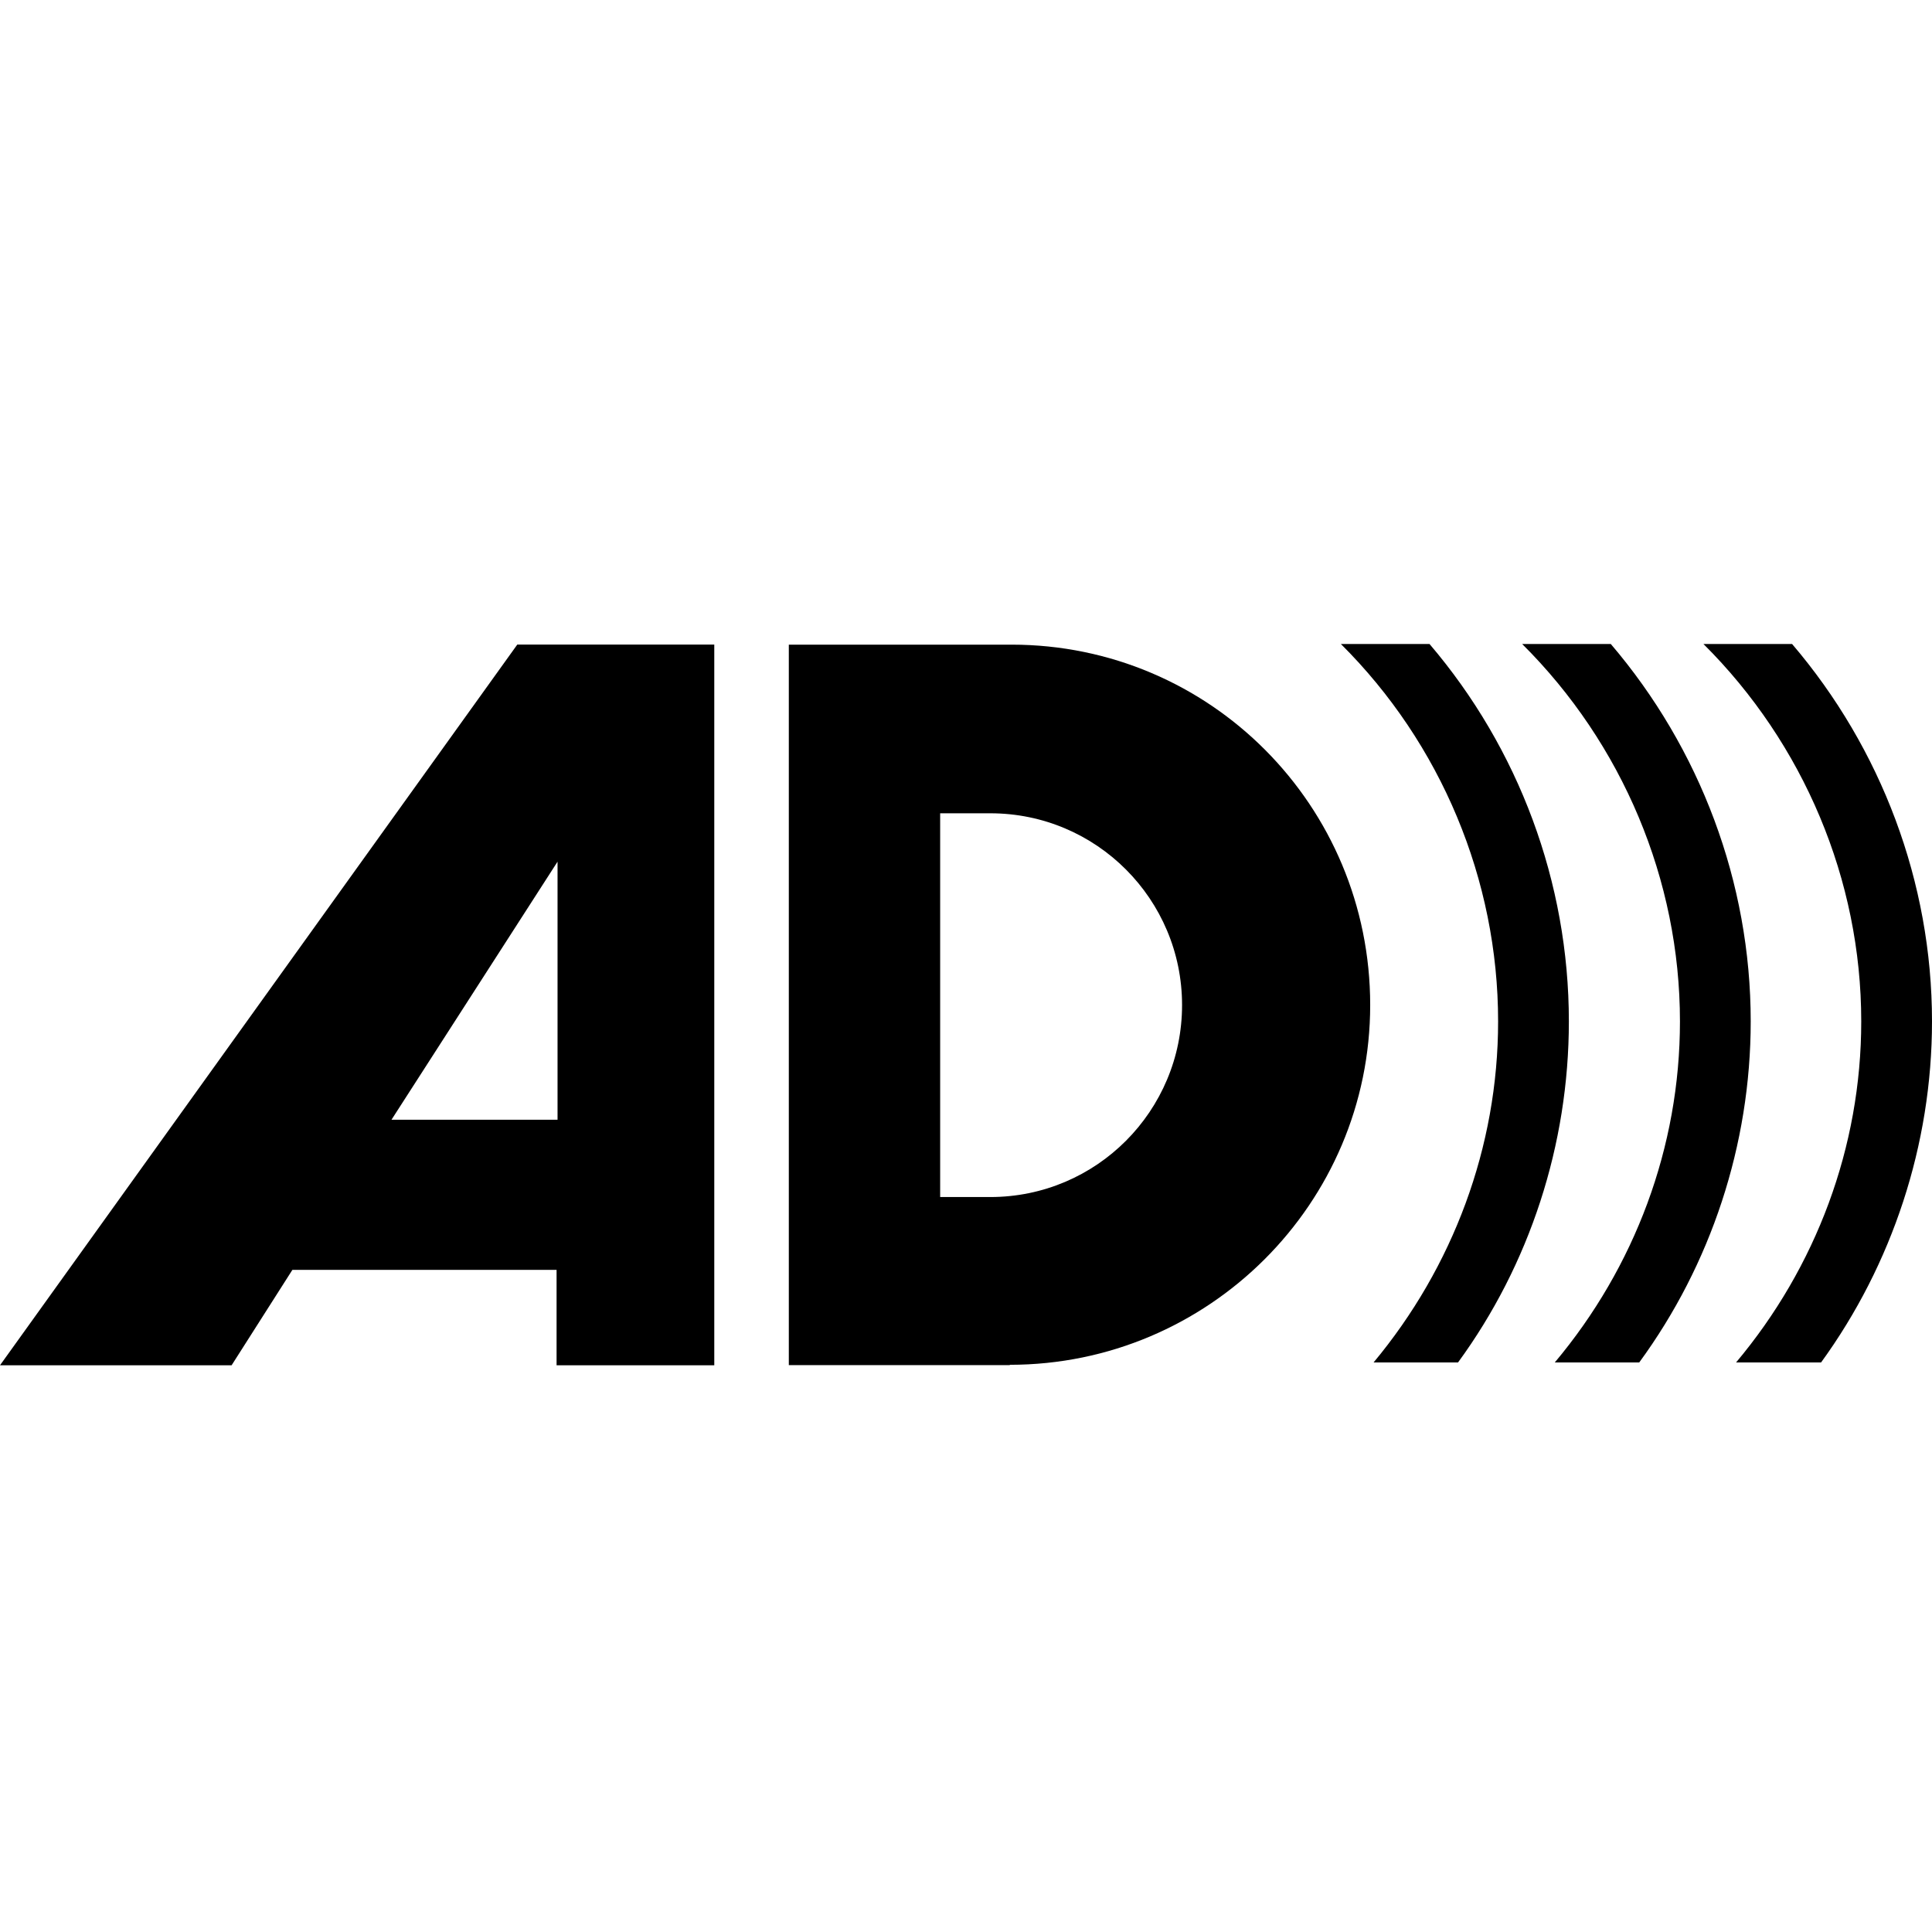
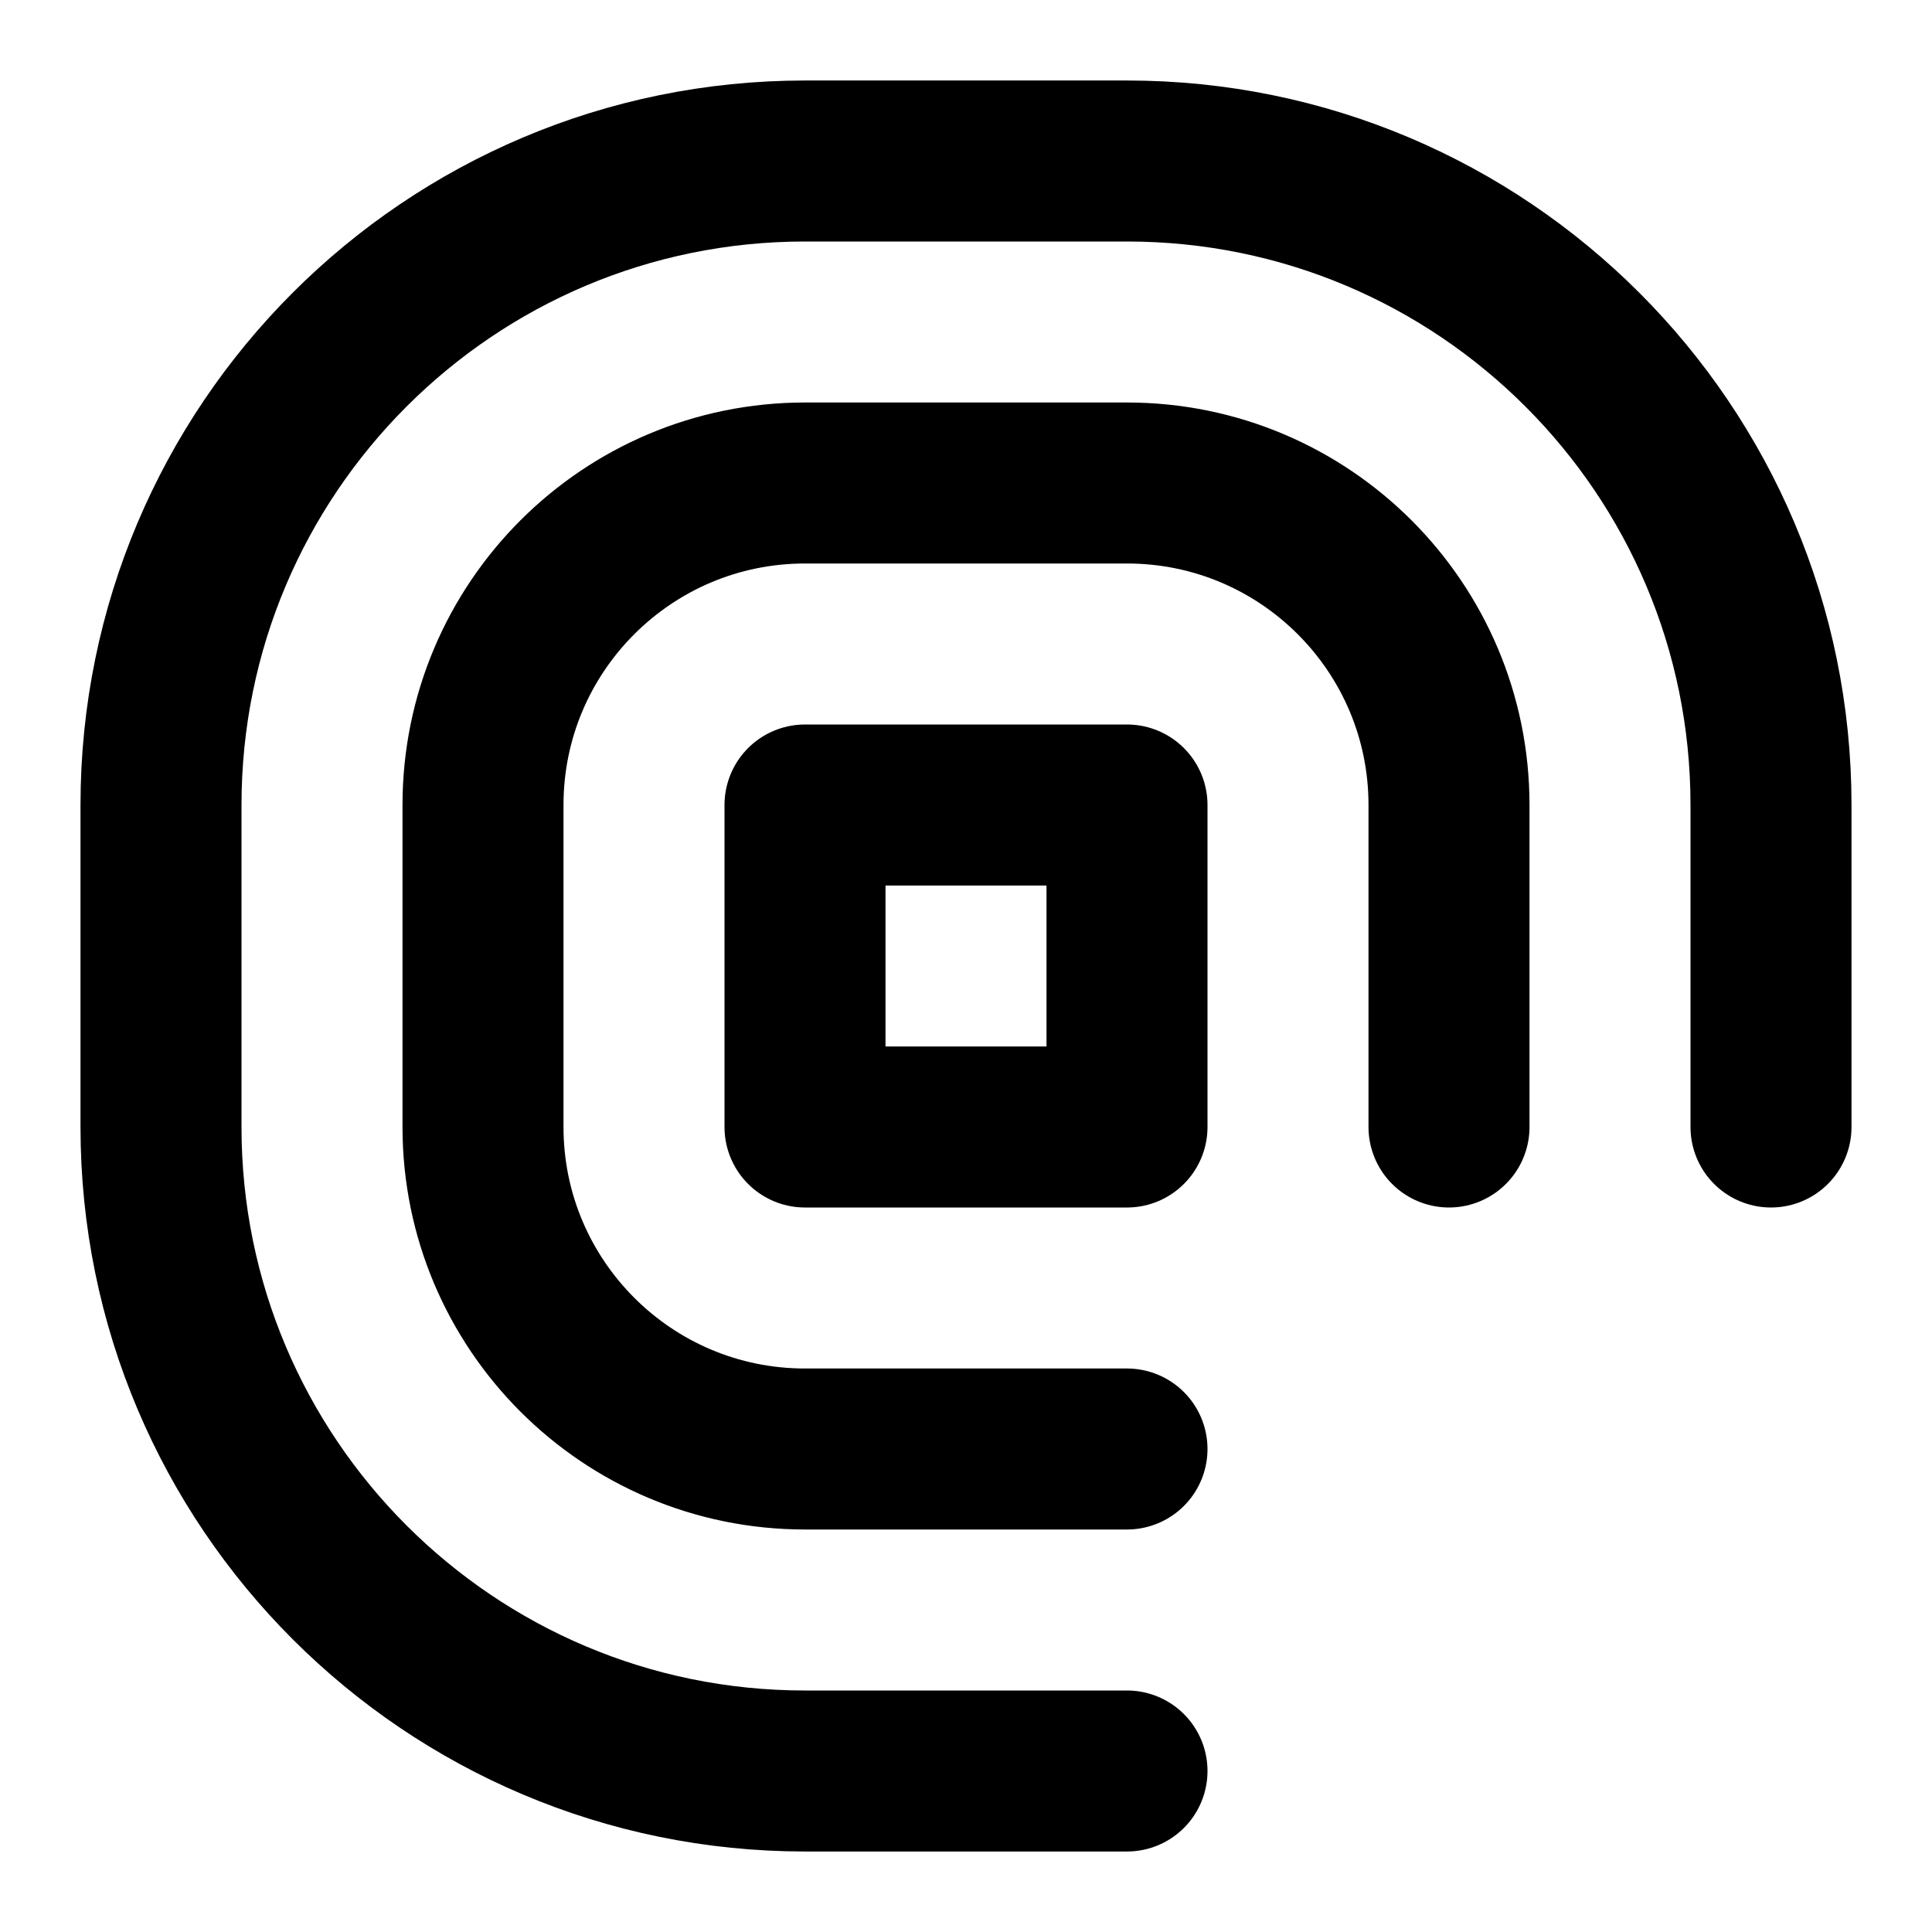
<svg xmlns="http://www.w3.org/2000/svg" width="24" height="24" viewBox="0 0 24 24">
-   <path fill-rule="evenodd" d="M12.302,10.103 C13.621,10.103 14.684,11.173 14.684,12.485 C14.684,13.8 13.621,14.87 12.302,14.87 L11.679,14.87 L11.679,10.103 L12.302,10.103 L12.302,10.103 Z M12.544,16.954 C15.013,16.954 17.021,14.95 17.021,12.485 C17.021,10.009 15.033,8.008 12.565,8.008 L12.537,8.008 L9.799,8.008 L9.799,16.958 L12.544,16.958 L12.544,16.954 Z M8.873,16.96 L6.914,16.96 L6.914,15.775 L3.632,15.775 L2.877,16.96 L0,16.96 L6.426,8.007 L8.873,8.007 L8.873,16.96 L8.873,16.96 Z M6.926,13.91 L4.863,13.91 L6.926,10.704 L6.926,13.91 L6.926,13.91 Z M22.262,8 L21.978,8 L21.445,8 L21.161,8 C22.404,9.236 23.121,10.929 23.121,12.688 C23.121,14.249 22.56,15.741 21.566,16.925 L21.85,16.925 L22.335,16.925 L22.622,16.925 C23.505,15.71 24,14.221 24,12.688 C24,10.96 23.37,9.298 22.262,8 M20.01,8 L19.726,8 L19.193,8 L18.909,8 C20.152,9.236 20.869,10.929 20.869,12.688 C20.869,14.249 20.308,15.741 19.314,16.925 L19.598,16.925 L20.083,16.925 L20.363,16.925 C21.253,15.71 21.748,14.221 21.748,12.688 C21.748,10.96 21.118,9.298 20.01,8 M17.758,8 L17.475,8 L16.934,8 L16.657,8 C17.9,9.236 18.61,10.929 18.61,12.688 C18.61,14.249 18.049,15.741 17.063,16.925 L17.346,16.925 L17.828,16.925 L18.112,16.925 C19.001,15.71 19.489,14.221 19.489,12.688 C19.489,10.96 18.866,9.298 17.758,8" />
+   <path fill="none" stroke="#000" stroke-linecap="round" stroke-linejoin="round" stroke-width="2" d="M10,10 L14,10 L14,14 L10,14 L10,10 Z M14,18 L10,18 C7.791,18 6,16.209 6,14 L6,10 C6,7.791 7.791,6 10,6 L10,6 L14,6 C16.209,6 18,7.791 18,10 L18,14 M14,22 L10,22 C5.582,22 2,18.418 2,14 L2,10 C2,5.582 5.582,2 10,2 L10,2 L14,2 C18.418,2 22,5.582 22,10 L22,14" />
</svg>
